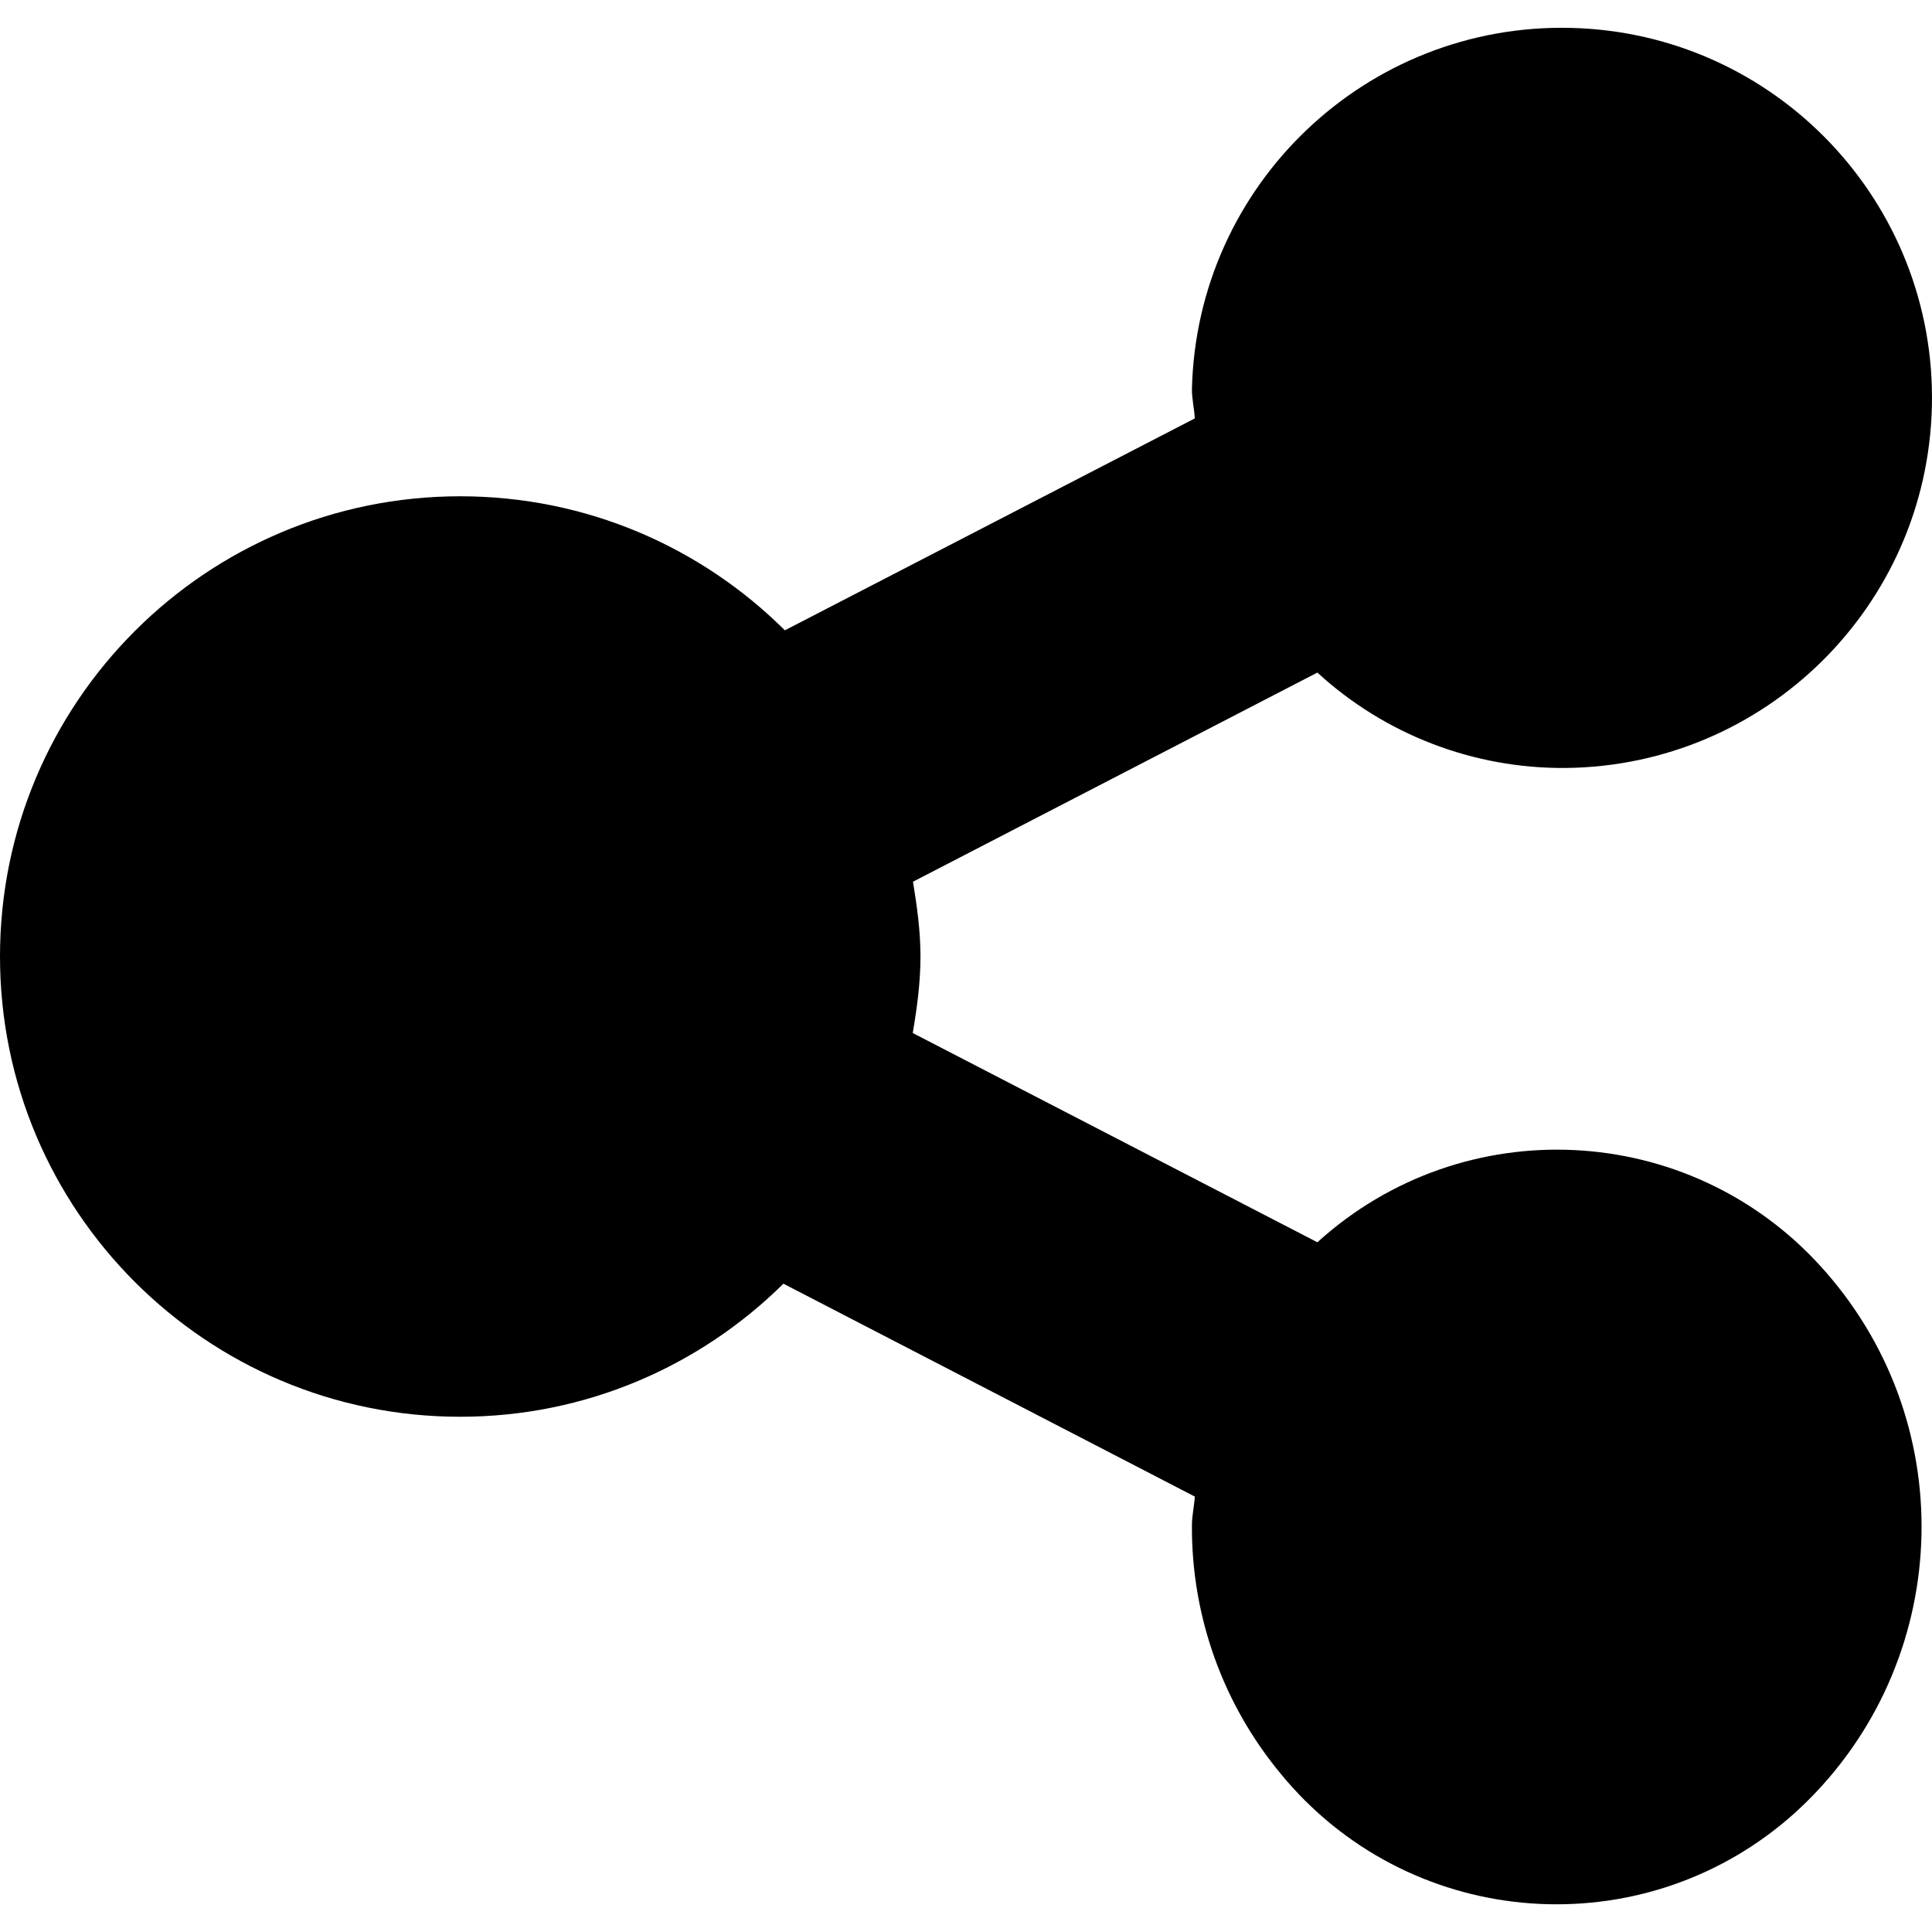
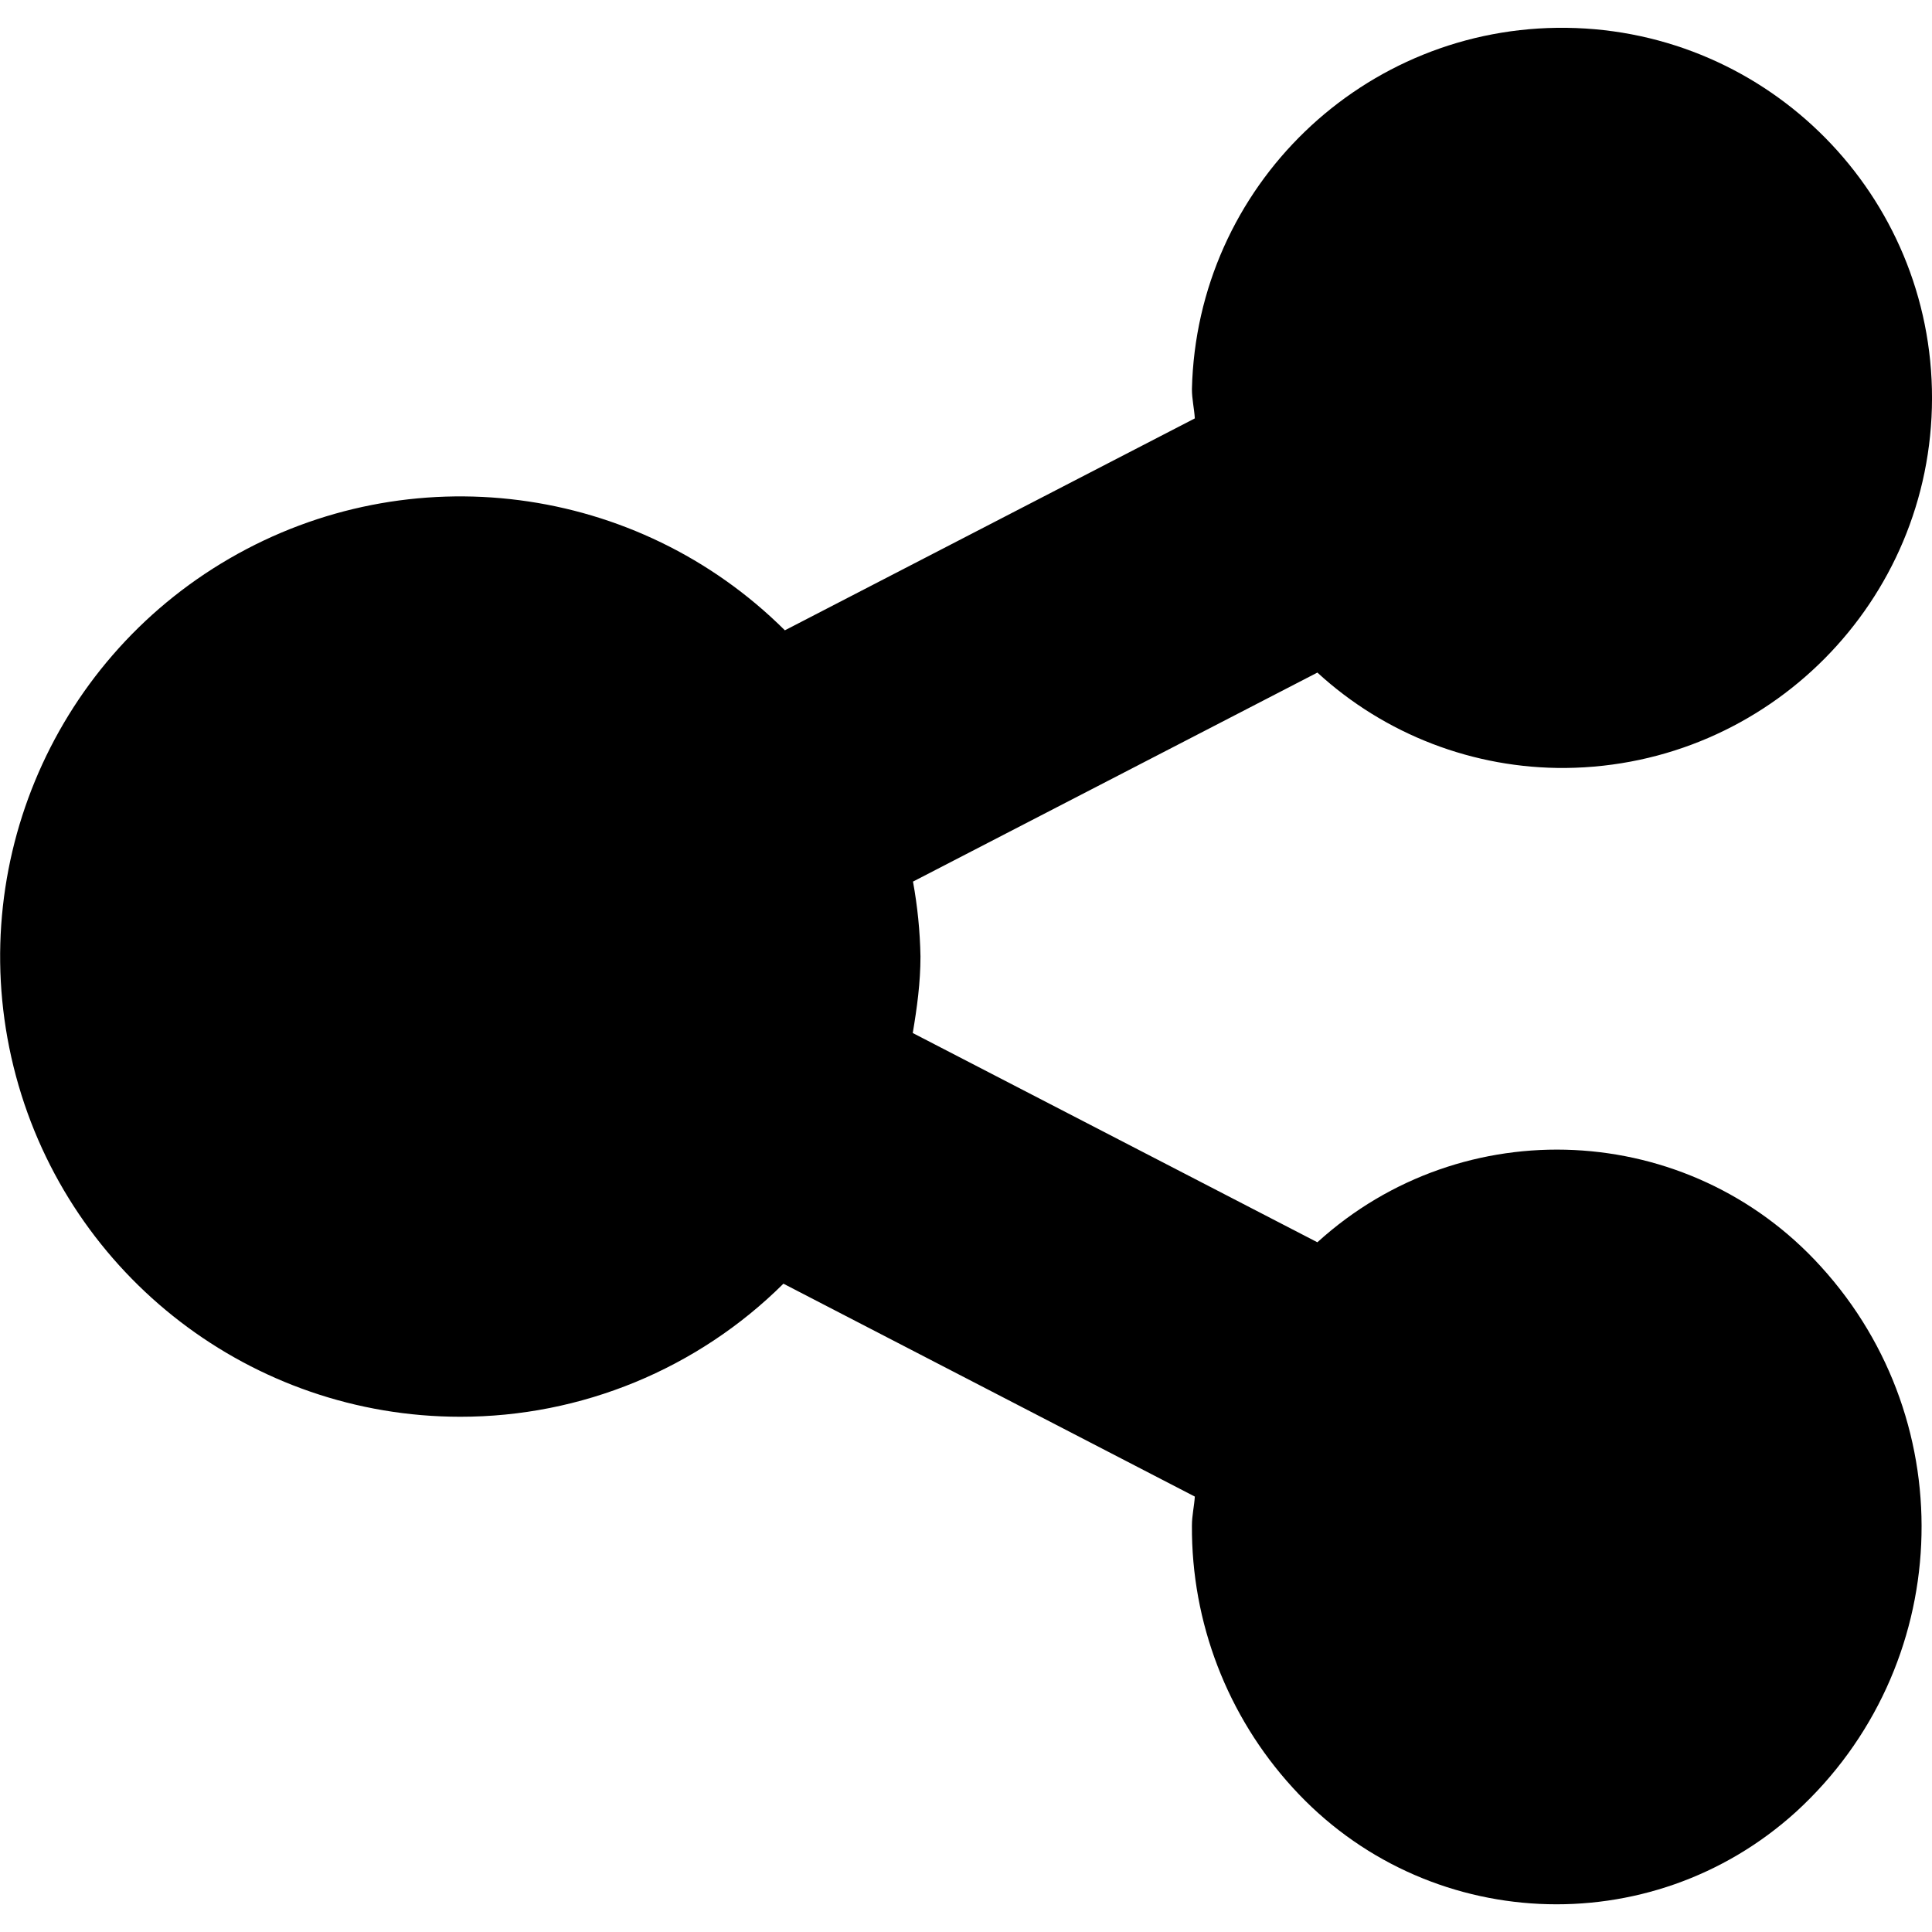
<svg xmlns="http://www.w3.org/2000/svg" viewBox="0 0 16 16">
-   <path d="M15.079,10.488 C13.983,9.281 12.117,9.192 10.91,10.288 L7.559,8.555 C7.594,8.348 7.623,8.138 7.623,7.921 C7.623,7.709 7.594,7.505 7.561,7.302 L10.91,5.57 C11.47,6.084 12.204,6.366 12.965,6.36 C14.618,6.344 15.96,5.02 15.999,3.367 C16.039,1.675 14.7,0.271 13.008,0.231 C11.315,0.191 9.911,1.53 9.871,3.223 C9.871,3.306 9.89,3.383 9.895,3.465 L6.5,5.22 C5.81,4.534 4.861,4.11 3.811,4.11 C1.707,4.11 0,5.816 0,7.921 C0,10.026 1.707,11.733 3.811,11.733 C4.856,11.733 5.8,11.311 6.488,10.631 L9.895,12.394 C9.89,12.474 9.871,12.551 9.871,12.634 C9.867,13.387 10.129,14.118 10.612,14.696 C10.642,14.733 10.673,14.769 10.705,14.804 C11.801,16.01 13.668,16.1 14.875,15.004 C16.135,13.85 16.266,11.908 15.172,10.595 C15.142,10.559 15.111,10.523 15.079,10.488" />
-   <path class="ti-sharing-owner-circle" d="M6.861,7.921 C6.861,9.605 5.496,10.97 3.812,10.97 C2.128,10.97 0.763,9.605 0.763,7.921 C0.763,6.237 2.128,4.872 3.812,4.872 C5.496,4.872 6.861,6.237 6.861,7.921" />
+   <path d="M15.079 10.488a2.95 2.95 0 0 0-4.169-.2L7.559 8.555c.035-.207.064-.417.064-.634a3.83 3.83 0 0 0-.062-.62L10.91 5.57c.56.514 1.294.796 2.055.79a3.065 3.065 0 1 0-3.094-3.137c0 .083.019.16.024.242L6.5 5.22a3.811 3.811 0 1 0-2.689 6.513 3.795 3.795 0 0 0 2.677-1.102l3.407 1.763c-.005.08-.024.157-.024.24a3.19 3.19 0 0 0 .834 2.17 2.953 2.953 0 0 0 4.17.2 3.201 3.201 0 0 0 .204-4.516" />
+   <path class="ti-sharing-owner-circle" d="M6.86 7.92a3.049 3.049 0 1 1-6.097 0 3.049 3.049 0 0 1 6.098 0" />
</svg>
